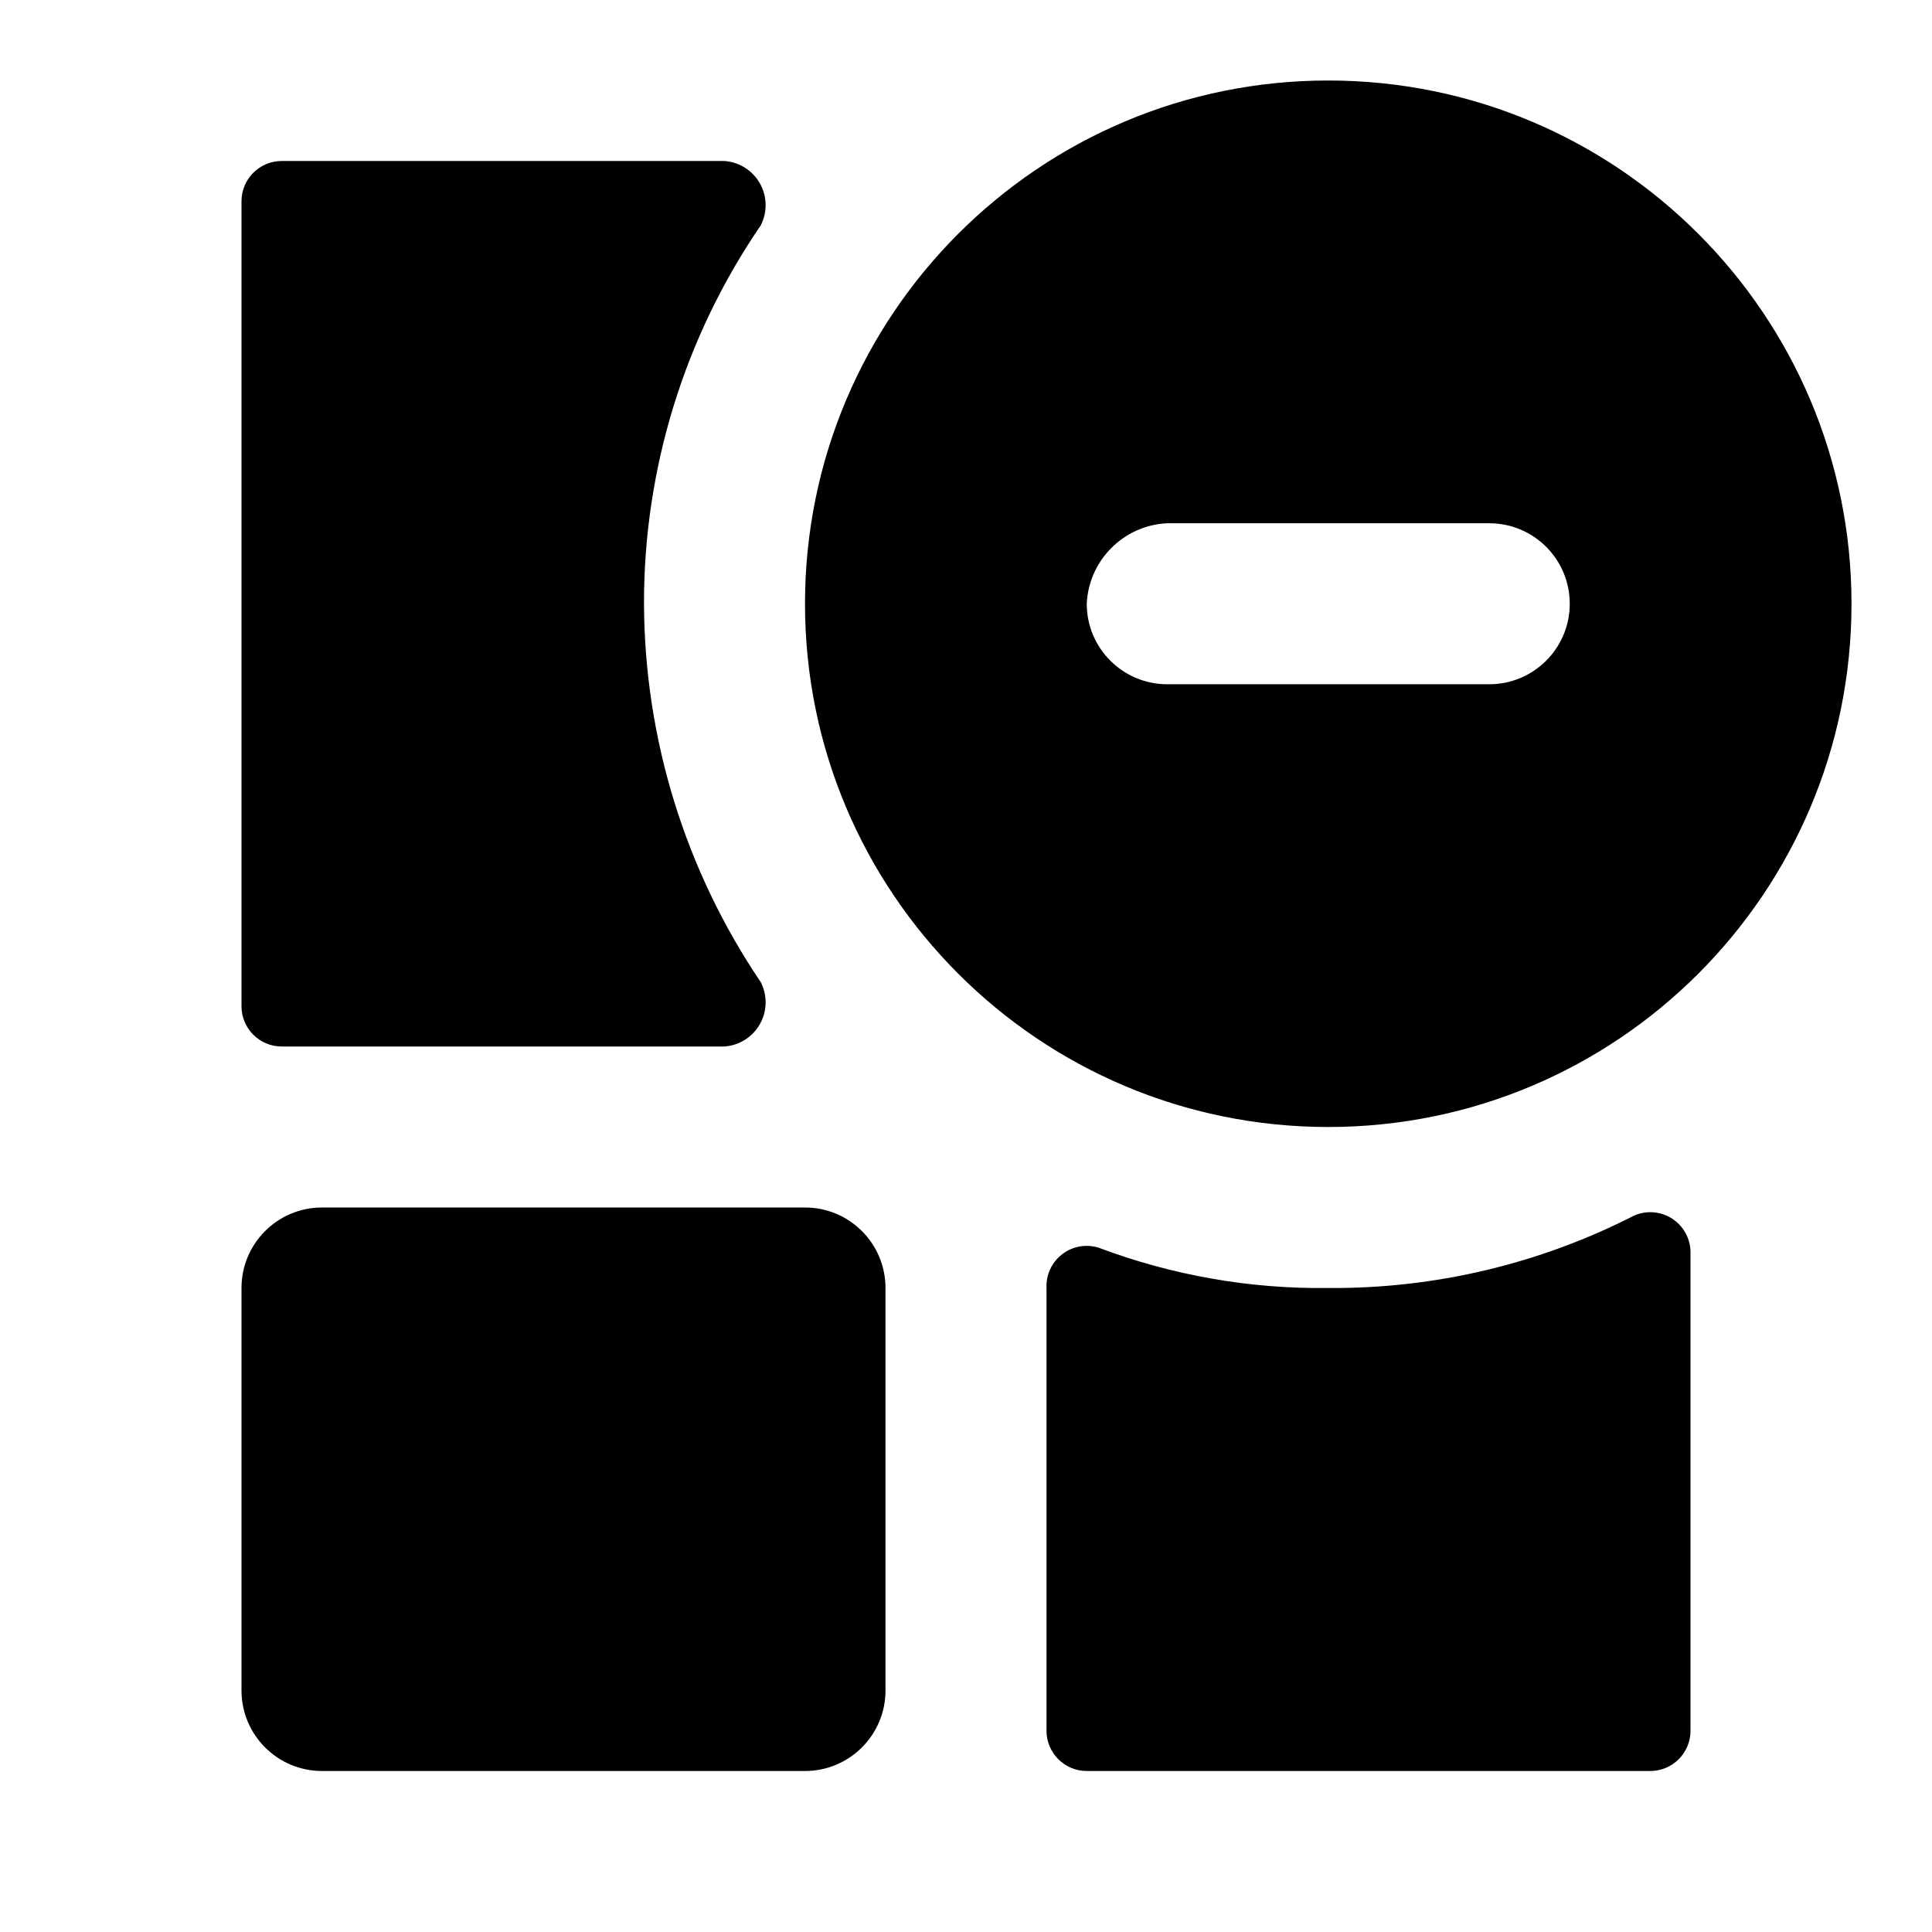
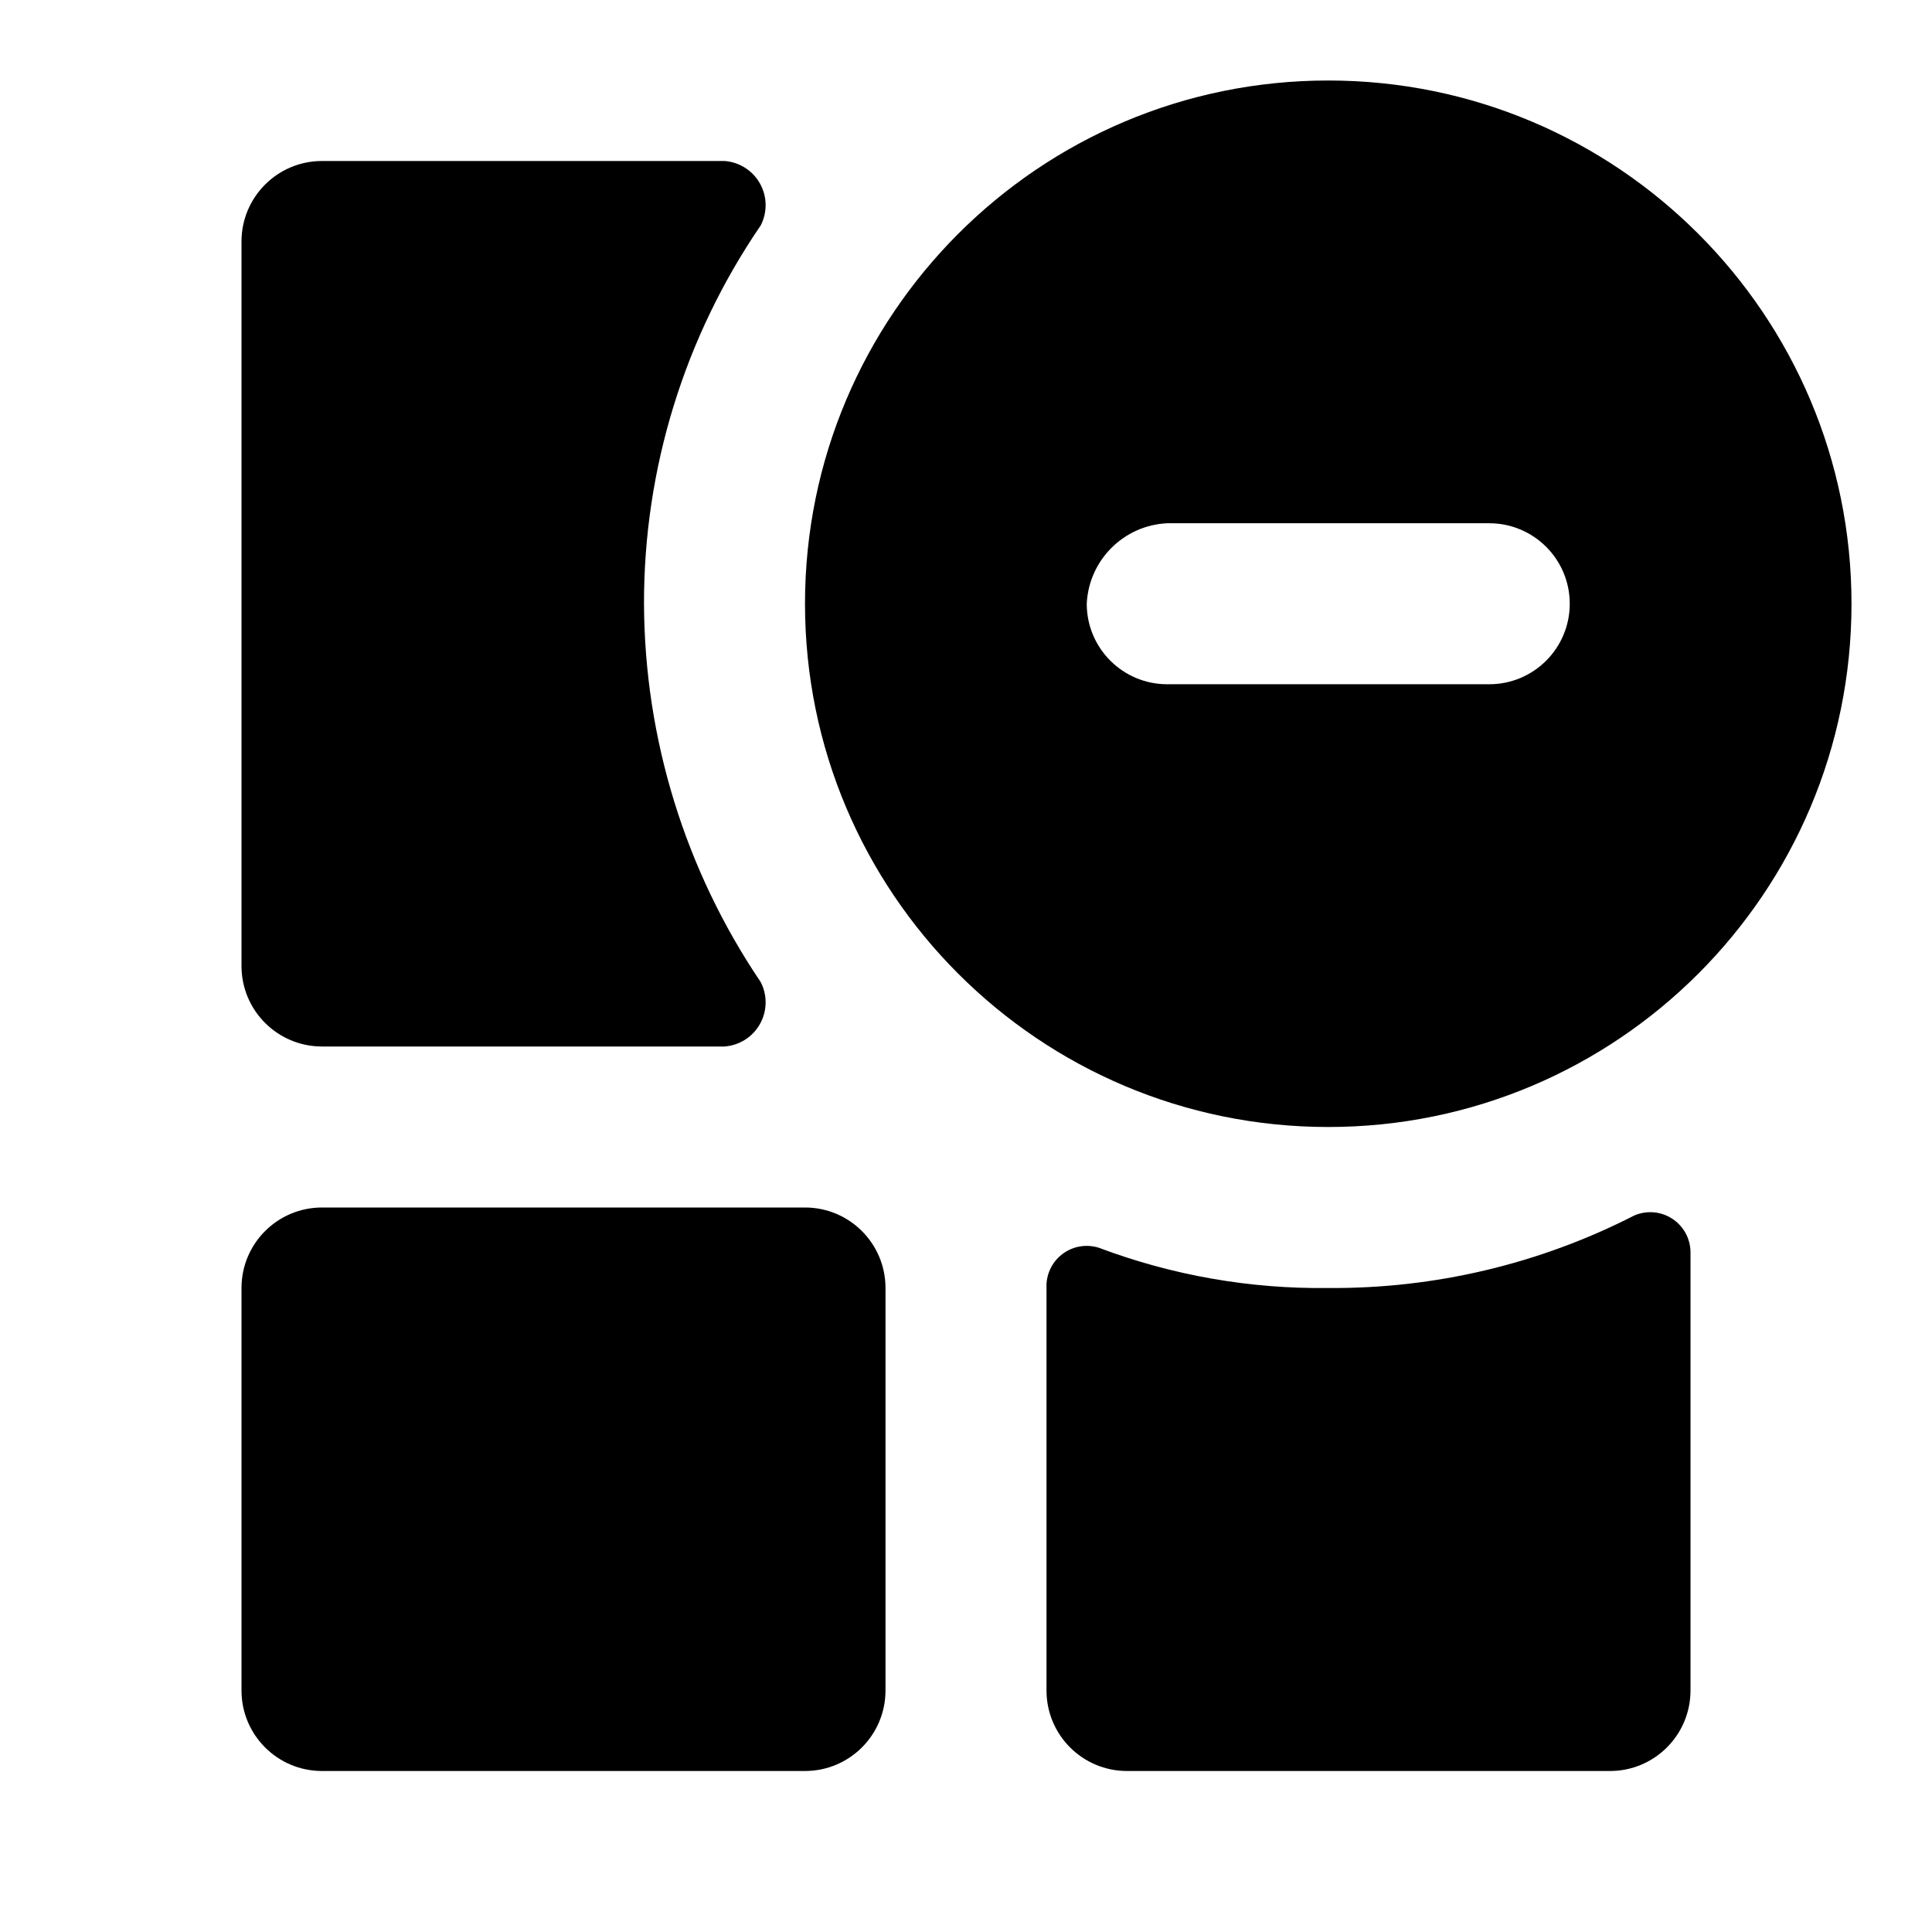
<svg xmlns="http://www.w3.org/2000/svg" width="48" height="48" viewBox="0 0 48 48">
  <g id="Layer_2" data-name="Layer 2">
    <g id="invisible_box" data-name="invisible box">
      <rect width="48" height="48" fill="none" />
    </g>
    <g id="icons_Q2" data-name="icons Q2">
      <g>
        <path d="M20,30H8a2,2,0,0,0-2,2V42a2,2,0,0,0,2,2H20a2,2,0,0,0,2-2V32a2,2,0,0,0-2-2Z" />
-         <path d="M18,4H7A1,1,0,0,0,6,5V25a1,1,0,0,0,1,1H18a1.1,1.1,0,0,0,.9-1.6A16.9,16.9,0,0,1,16,15a16.6,16.6,0,0,1,2.9-9.4A1.1,1.1,0,0,0,18,4Z" />
-         <path d="M33,32a15.6,15.6,0,0,1-5.7-1A1,1,0,0,0,26,32V43a1,1,0,0,0,1,1H41a1,1,0,0,0,1-1V31.1a1,1,0,0,0-1.4-.9A16.4,16.4,0,0,1,33,32Z" />
+         <path d="M18,4H8A2,2,0,0,0,6,6V24a2,2,0,0,0,2,2H18a1.1,1.1,0,0,0,.9-1.6A16.9,16.9,0,0,1,16,15a16.6,16.6,0,0,1,2.9-9.4A1.1,1.1,0,0,0,18,4Z" />
+         <path d="M33,32a15.6,15.6,0,0,1-5.7-1A1,1,0,0,0,26,32V42a2,2,0,0,0,2,2H40a2,2,0,0,0,2-2V31.1a1,1,0,0,0-1.4-.9A16.4,16.4,0,0,1,33,32Z" />
        <path d="M33,2A13,13,0,1,0,46,15,13,13,0,0,0,33,2Zm4,15H29a2,2,0,0,1-2-2,2.1,2.1,0,0,1,2-2h8a2,2,0,0,1,0,4Z" />
      </g>
    </g>
  </g>
</svg>
